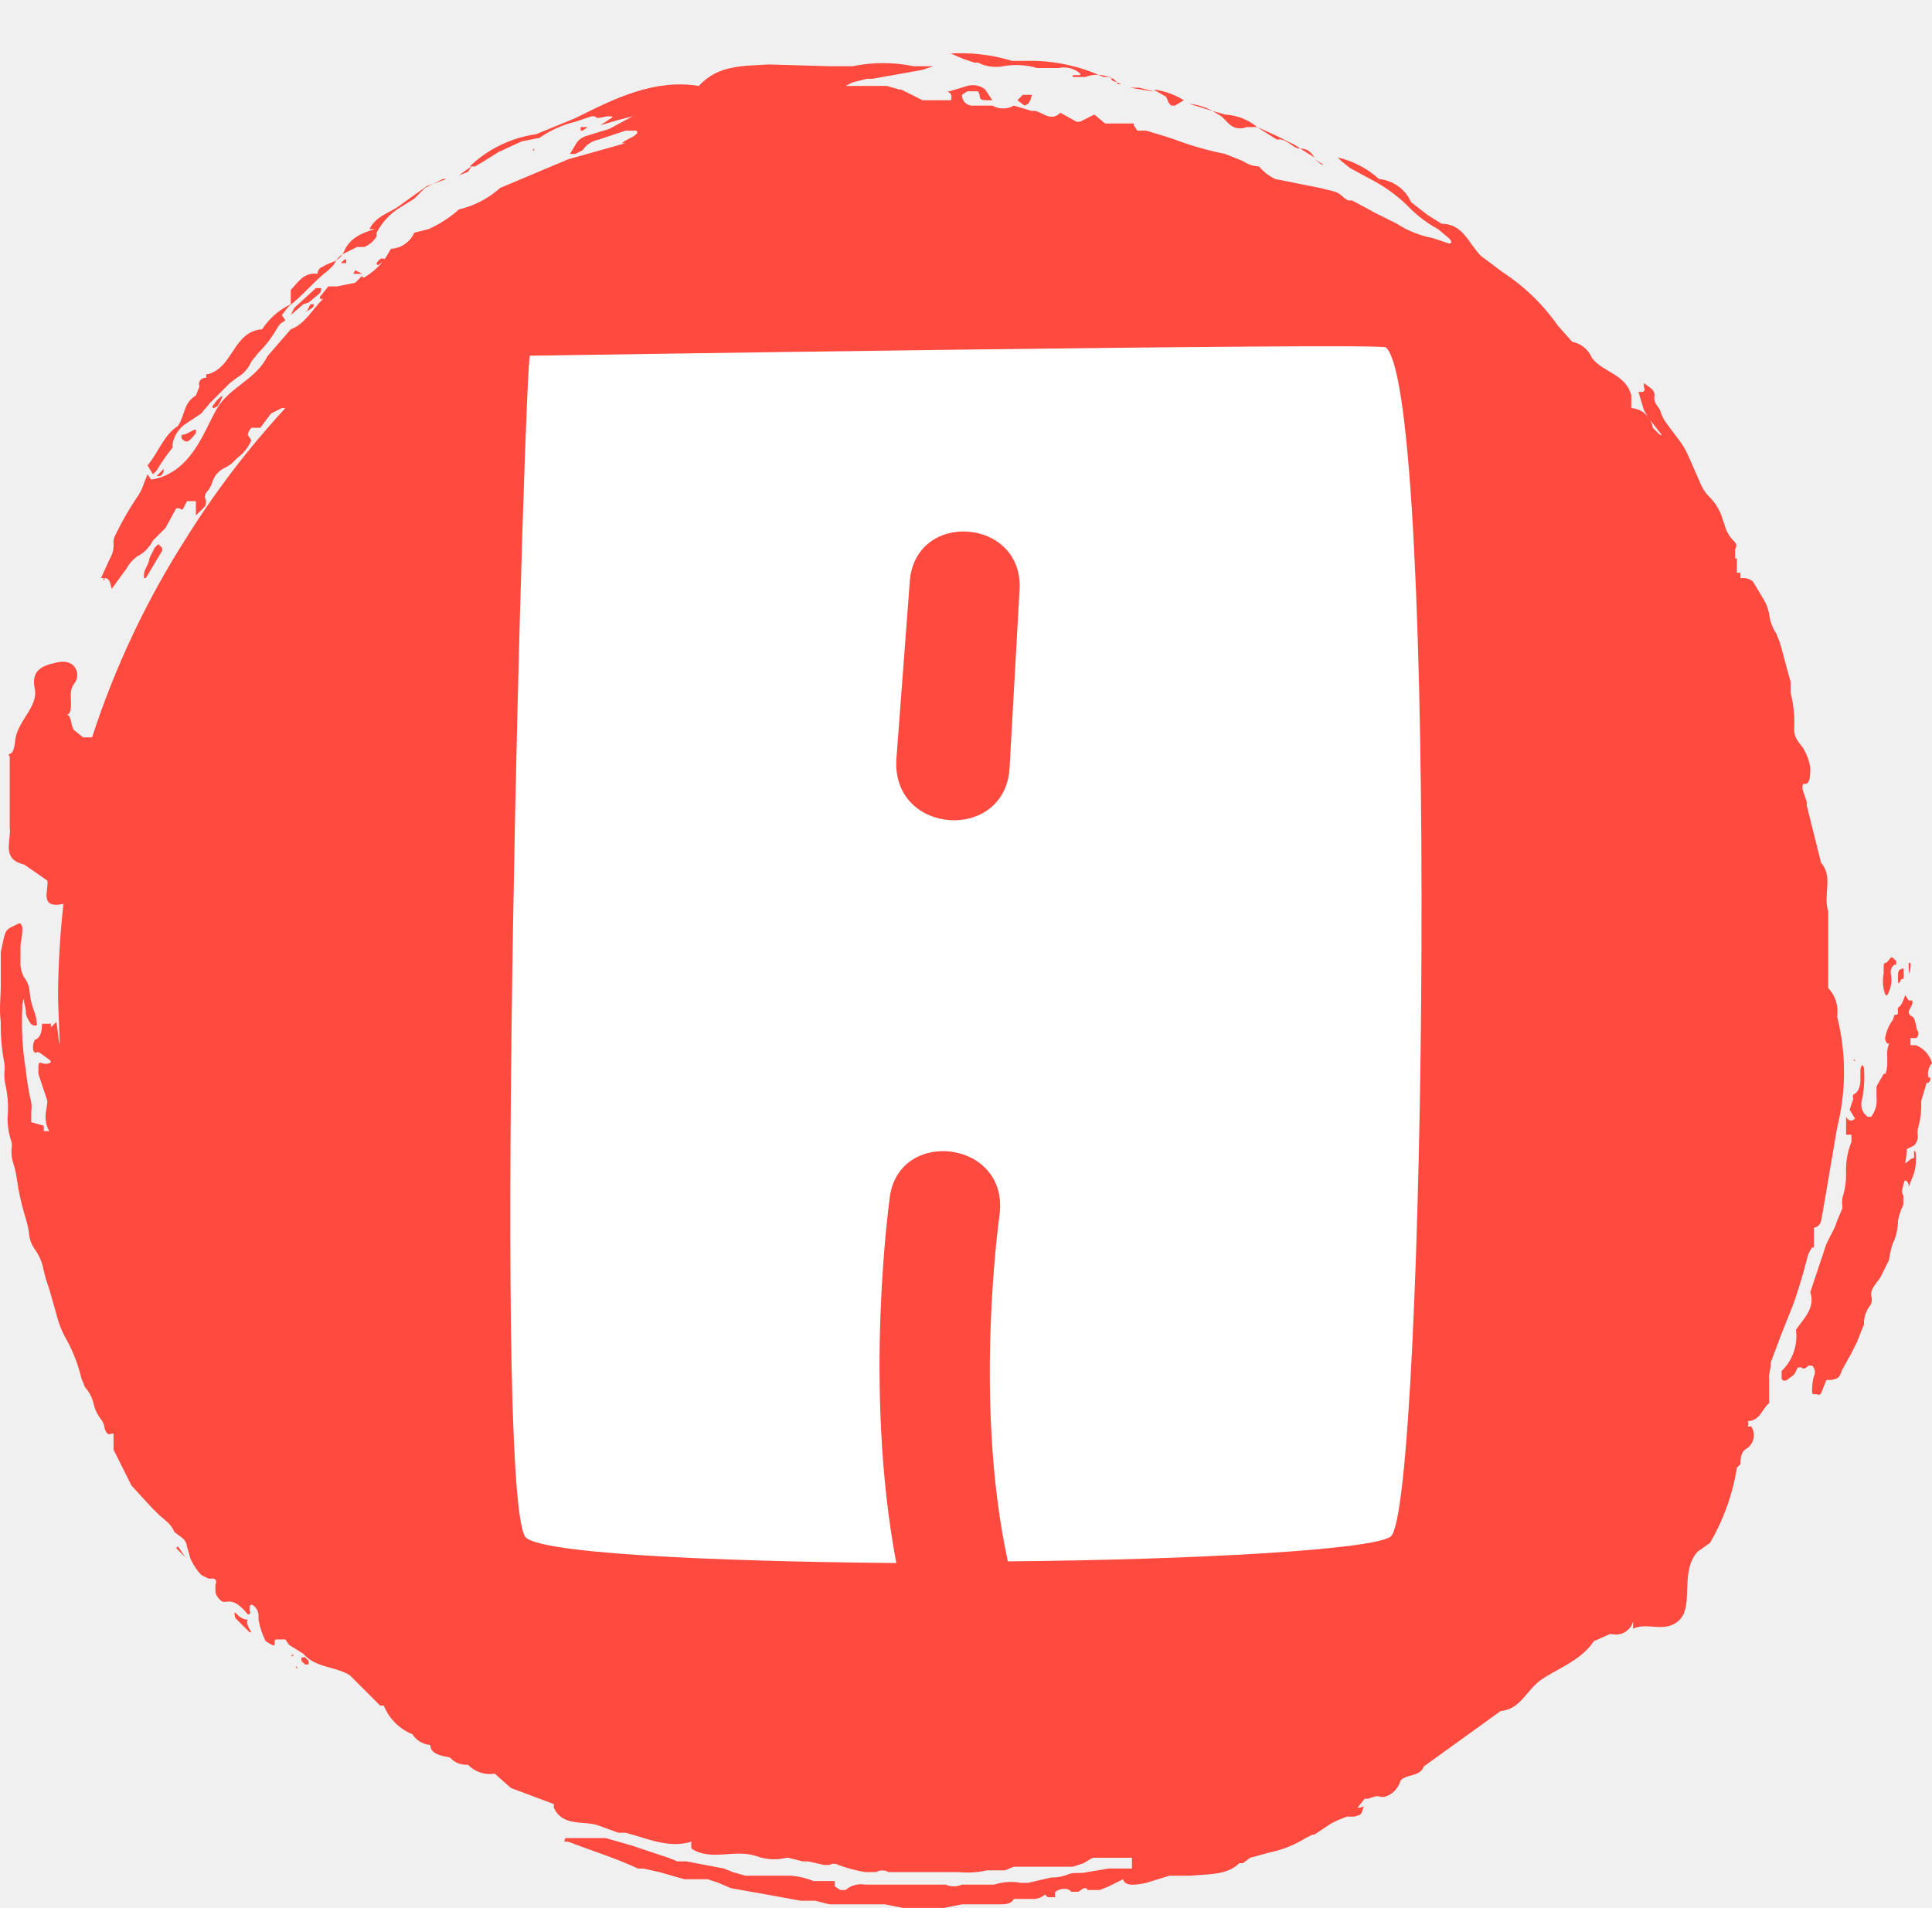
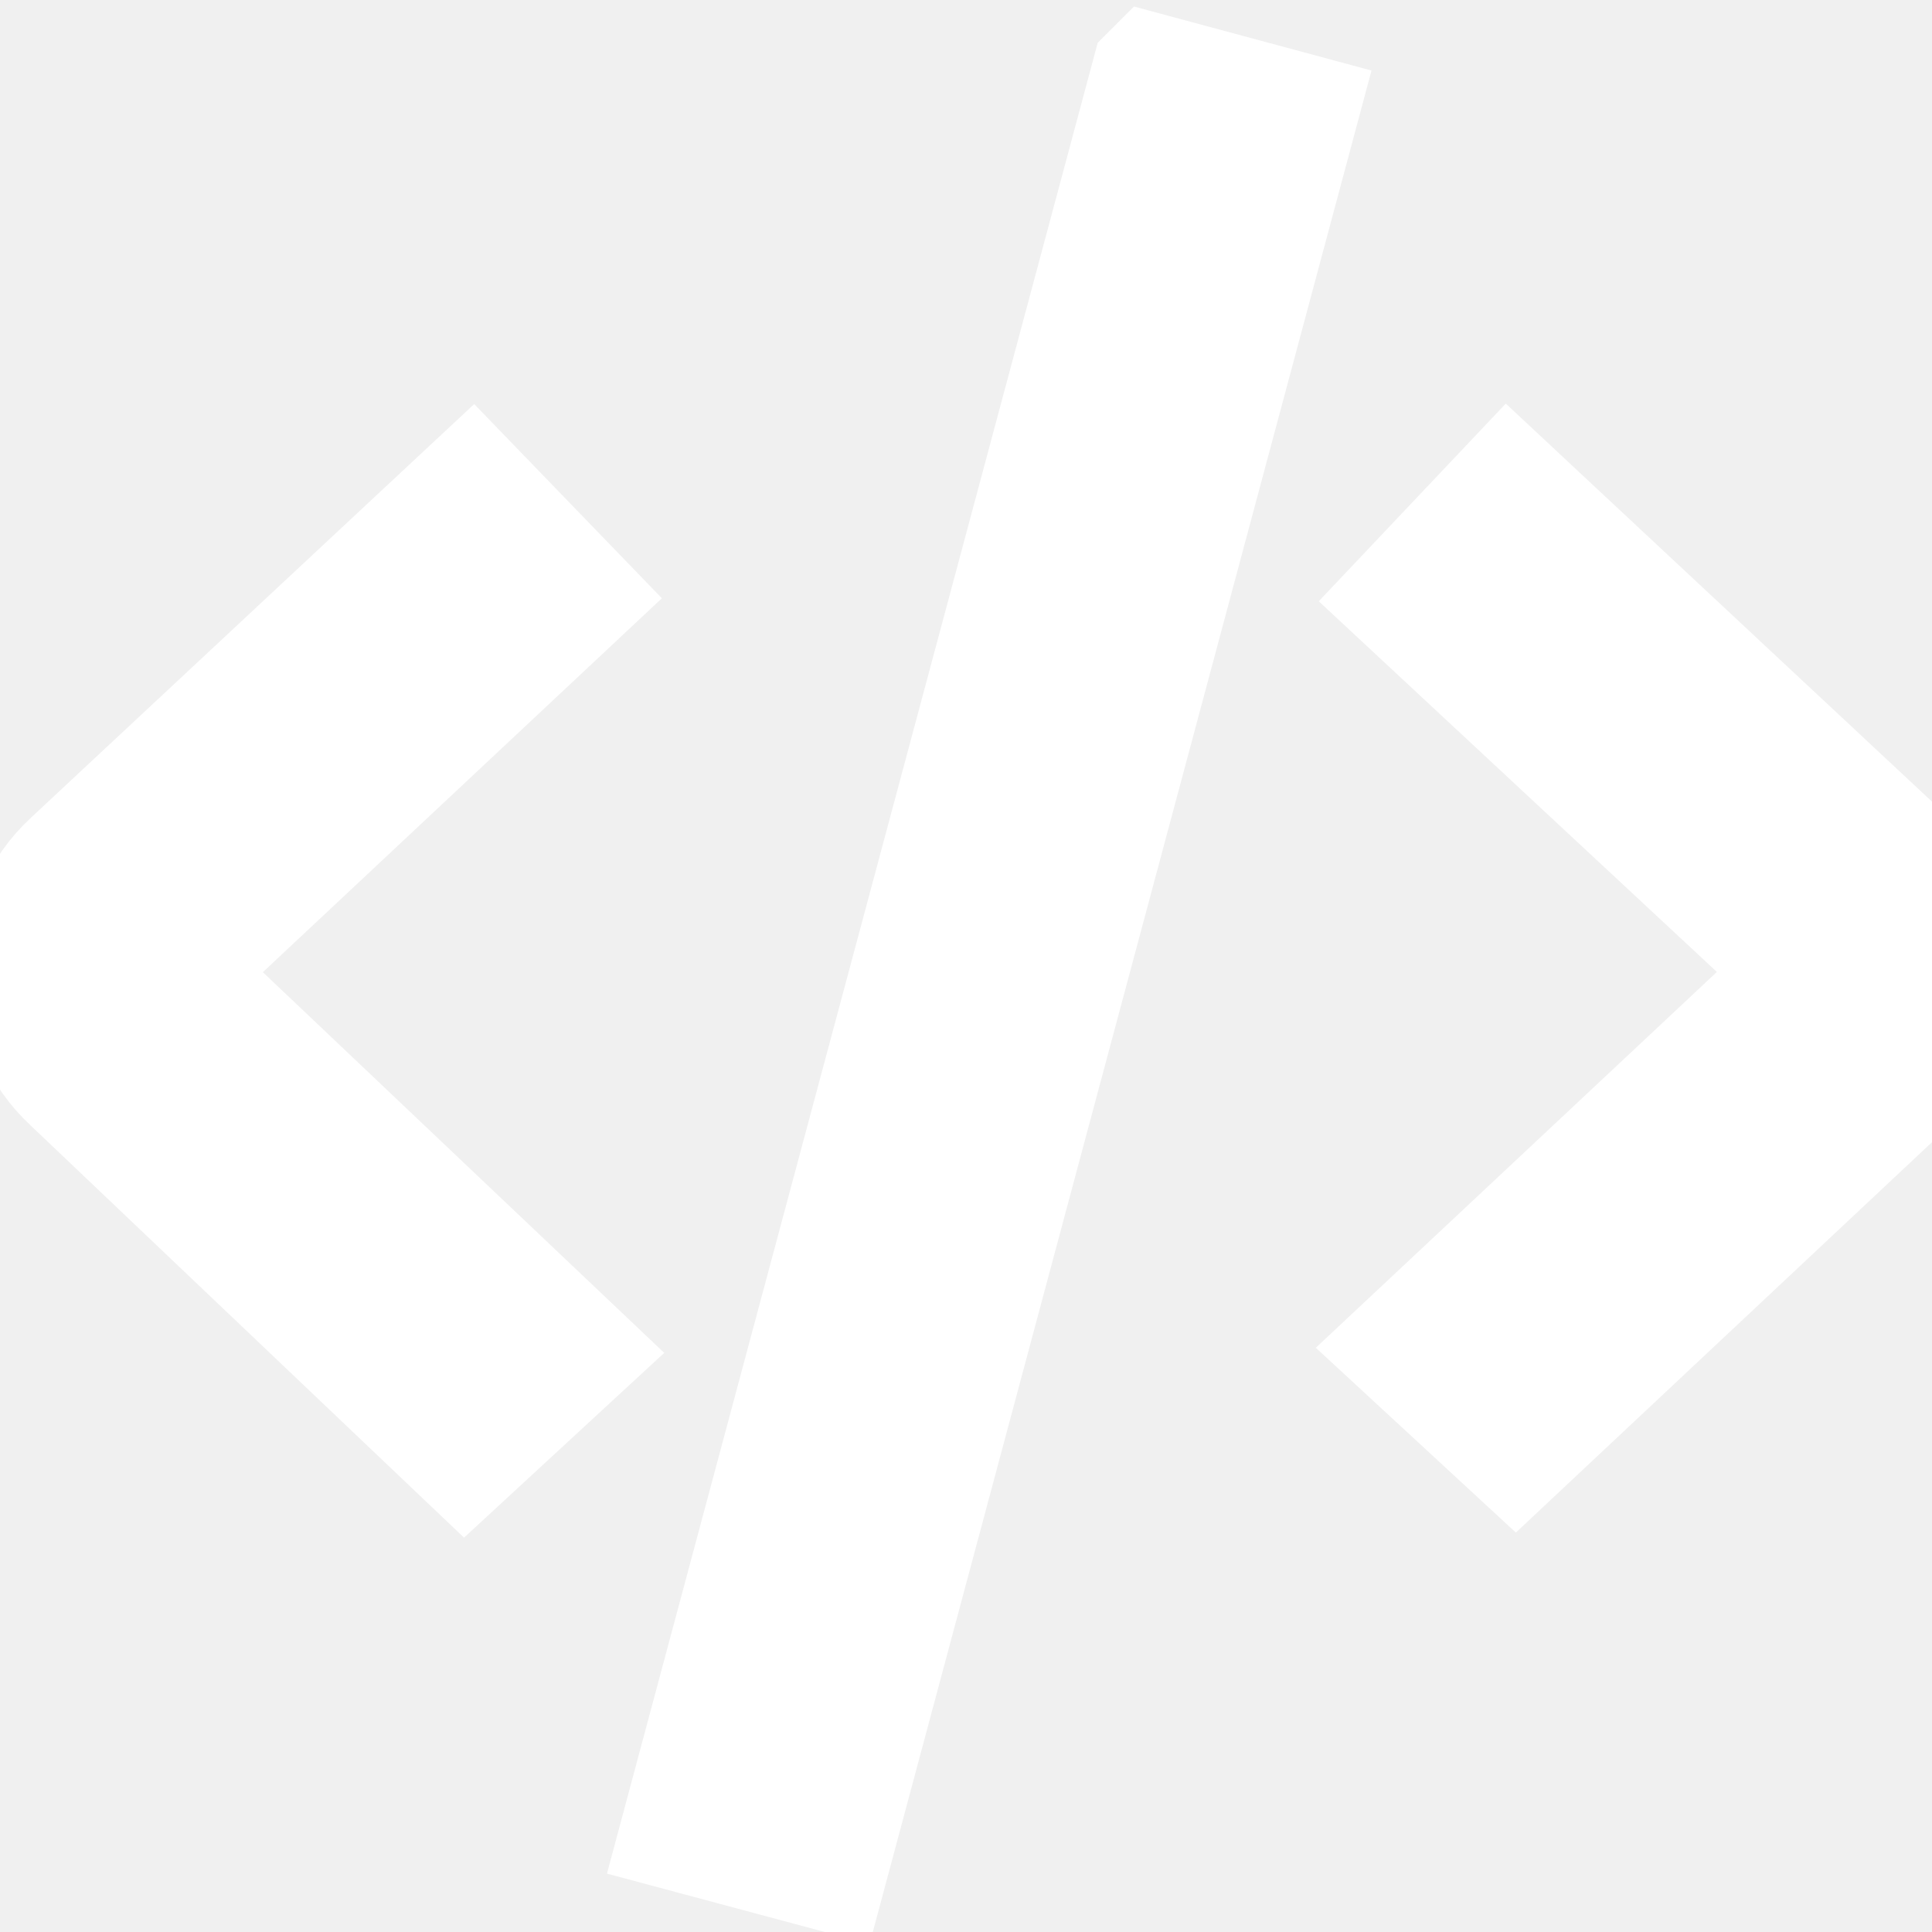
- <svg xmlns="http://www.w3.org/2000/svg" width="308.761" height="304.916" viewBox="0 0 106.008 104.687" class="css-1j8o68f" version="1.1" id="svg23">
-   <defs id="SvgjsDefs2684" />
-   <g id="SvgjsG2685" featurekey="rootContainer" transform="matrix(0.9820593,0,0,0.9820593,-0.05456052,0)" fill="#ff4a3f">
-     <g id="g17">
-       <path d="M19.8 15.3h.5l-.4-.2zm.5.1zm.8-.7c0 .1 0 .1.1.1l.4-.3c-.2-.1-.3-.1-.5.2zm.4-.2zm-4.1 2.3zm-.2.6l.3-.2c.1-.1.1-.2.1-.2h-.2l-.2.4c-.1-.1-.1 0 0 0zm2.2-2.9h-.1l-.2.2h.3zm-2.1 2.4l.6-.5c.1-.1.1-.2.1-.3h-.3l-1.2 1.1-.2.4.7-.6zm-1.1.8z" id="path3" />
-       <path d="M9.7 25v-.2a1.7 1.7 0 0 1 .7-1.1l.9-.6.5-.6.7-.7.4-.4.4-.3a1.9 1.9 0 0 0 .8-.9l.4-.5a5.9 5.9 0 0 0 1-1.3l.2-.3.3-.2-.2-.3.4-.5c.8-.6 1.4-1.4 2.2-2l.3-.3a1.4 1.4 0 0 1 .5-.6l.8-.4h.4a1.4 1.4 0 0 0 .7-.6V13a3.5 3.5 0 0 1 1.3-1.4l.8-.5.2-.2.4-.4 1-.5h.2l-1.1.4-1.4 1c-.6.5-1.4.6-1.8 1.4h.3c-.7.2-1.4.5-1.7 1.2s-.8.6-1.2.9a.4.4 0 0 0-.3.4c-.8-.1-1.1.5-1.5.9v.8a3.9 3.9 0 0 0-1.6 1.4c-1.6.1-1.6 2.1-3 2.5h-.1a.2.2 0 0 0 0 .2c-.3 0-.5.2-.4.5l-.2.5c-.7.4-.6 1.1-1 1.7-.8.5-1.1 1.5-1.7 2.2l.3.5.2-.2a11.6 11.6 0 0 1 .9-1.3zM53.9 3.3l.6.2h.2a2.2 2.2 0 0 0 1.4.2 4.1 4.1 0 0 1 1.9.1h1.2a1.4 1.4 0 0 1 1.2.3.1.1 0 0 1 0 .1H60a.1.1 0 0 0 0 .1h.7a1.8 1.8 0 0 1 1.3 0c.2 0 .1.1.2.2l.5.2h-.2c-.2-.4-.5-.4-.8-.4a9.7 9.7 0 0 0-4.3-.9h-.8A9.8 9.8 0 0 0 53 3h.2zm7.3 3.1zM50.3 4.7zm10.9 1.7h.2-.2zM19 14.7zm32.1-10zm17.6 2.2a.9.9 0 0 0 1 .2h.6a3.1 3.1 0 0 0-1.8-.7l-.7-.2.5.3zm-3.4-1.3c0 .1.1.2.2.3h.2l.5-.3a4.2 4.2 0 0 0-1.7-.6l.7.4zm7.4 2.7l.8.5c-.2-.3-.4-.5-.8-.5z" id="path5" />
-       <path d="M99 76.1l.6-1.6.6-1.5c.2-.5.6-1.8.8-2.6a1.7 1.7 0 0 1 .3-.7h.1v-1.1c.5-.1.4-.6.5-.9l.8-4.7a12.7 12.7 0 0 0 0-6.2 1.9 1.9 0 0 0-.5-1.6v-4.3c-.3-.9.3-1.9-.4-2.7L101 45a.4.4 0 0 0 0-.2l-.2-.6a.5.5 0 0 1 0-.4h.1c.3 0 .3-.5.3-.9a3 3 0 0 0-.4-1.1l-.3-.4a1.1 1.1 0 0 1-.2-.7 6.7 6.7 0 0 0-.2-2v-.6c-.2-.7-.4-1.5-.6-2.2l-.2-.5a2.5 2.5 0 0 1-.4-1.1 2.5 2.5 0 0 0-.3-.8l-.6-1a.8.8 0 0 0-.6-.2h-.1V32h-.2v-.8H97V31a.4.4 0 0 0 0-.1v-.2c.1-.2.1-.3-.1-.5a1.8 1.8 0 0 1-.4-.6l-.2-.6a2.9 2.9 0 0 0-.7-1.2 2.2 2.2 0 0 1-.5-.7l-.7-1.6a4.3 4.3 0 0 0-.6-1l-.6-.8a2.4 2.4 0 0 1-.4-.8l-.2-.3a.6.6 0 0 1-.1-.5.5.5 0 0 0-.2-.4l-.4-.3v.2c.1.2 0 .3-.1.3h-.2l.3 1 .3.5.7.9h-.1l-.2-.2-.2-.2a1.3 1.3 0 0 0-1.2-1.1v-.7c-.3-1.2-1.6-1.3-2.2-2.1a1.5 1.5 0 0 0-1.1-.9l-.8-.9a11.3 11.3 0 0 0-3.1-3l-.8-.6-.4-.3c-.7-.7-1-1.8-2.2-1.8l-.8-.5-.9-.7a2.2 2.2 0 0 0-1.8-1.3 5.1 5.1 0 0 0-2.3-1.2l.2.2.5.4 1.3.7a8.5 8.5 0 0 1 2.1 1.6 6.8 6.8 0 0 0 1.5 1.1l.6.5c.1.1.2.2.1.3H81l-.9-.3a5.6 5.6 0 0 1-2-.8l-1.2-.6-1.3-.7h-.2c-.3-.1-.4-.4-.8-.5l-.8-.2-2.5-.5a2.6 2.6 0 0 1-.9-.7 1.7 1.7 0 0 1-.9-.3l-1-.4a18.1 18.1 0 0 1-2.8-.8l-.6-.2-1-.3h-.5l-.2-.3v-.1h-1.6l-.6-.5-.4.2-.4.2h-.2l-.9-.5c-.6.6-1.1-.2-1.6-.1l-1-.3a1.2 1.2 0 0 1-1.2 0h-1.2a.6.6 0 0 1-.5-.6l.3-.2h.6a.7.7 0 0 1 .1.3c0 .2.2.2.5.2h.2l-.4-.6a1.1 1.1 0 0 0-1-.2l-1 .3H53c.3.2.2.3.2.5h-1.6l-.4-.2-.8-.4h-.1l-.7-.2h-2.3l.4-.2.8-.2h.3l1.7-.3 1.1-.2.6-.2h-1.1a8.4 8.4 0 0 0-3.4 0h-1.3L43 3.6c-1.4.1-2.8 0-3.9 1.2-2.5-.4-4.7.7-6.9 1.8l-2.2.9a6.7 6.7 0 0 0-3.7 1.8h.3l.5-.3.8-.5 1.3-.6 1-.2a6 6 0 0 1 2-.9l.9-.3h.2c.1.2.5 0 .7 0h.2c.1 0 .1.1 0 .1l-.6.4 1-.3.8-.2-1.3.7-1.3.4a1 1 0 0 0-.6.5l-.3.5h.3l.4-.2a1.4 1.4 0 0 1 .9-.6l1.5-.5h.5a.1.1 0 0 1 .1.2c-.2.2-.6.3-.8.5h.2l-3.2.9-3.8 1.6a5.2 5.2 0 0 1-2.3 1.2 6.6 6.6 0 0 1-1.7 1.1l-.8.2a1.5 1.5 0 0 1-1.3.9l-.3.5a3.7 3.7 0 0 1-1.2 1.1h-.1v-.1l-.2.2-.2.2-1 .2h-.5l-.4.5c-.1.1-.1.2 0 .2h.1c-.6.6-1 1.4-1.8 1.7L15 19.9c-.6 1.2-1.8 1.6-2.6 2.6s-1.4 3.9-3.9 4.3l-.2-.3-.2.5a2.7 2.7 0 0 1-.4.8 16.9 16.9 0 0 0-1.2 2.1.8.8 0 0 0-.1.5 1.4 1.4 0 0 1-.2.8l-.5 1.1h.2c.3 0 .3.3.4.6l.8-1.1a2.2 2.2 0 0 1 .6-.7 2 2 0 0 0 .9-.9l.3-.3.4-.4.6-1.1h.2c.1.1.1.1.2 0l.2-.4h.5v.8l.5-.5a.5.5 0 0 0 0-.5.4.4 0 0 1 .1-.3 1.5 1.5 0 0 0 .3-.5 1.3 1.3 0 0 1 .8-.9l.3-.2.3-.3a2.4 2.4 0 0 0 .8-1l-.2-.3c0-.1.1-.3.2-.4h.5l.6-.8.6-.3h.2a48.8 48.8 0 0 0-5.5 7.2h-.1.1a48.4 48.4 0 0 0-5.3 11.2h-.5l-.5-.4c-.2-.2-.1-.7-.4-.9h.1c.3-.5-.1-1.2.3-1.7s.1-1.4-.9-1.2-1.5.5-1.3 1.5-1 1.8-1.1 2.9-.5.5-.3.9v3.9c.1.8-.5 1.8.8 2.1l1.3.9c.1.5-.5 1.6.9 1.3a49.2 49.2 0 0 0-.3 5c0 1.1.1 2.2.1 3.3v-.4c-.1-.4-.1-.8-.2-1.3l-.3.3v-.2h-.5c0 .5-.1.8-.4.9a.9.9 0 0 0-.1.5c0 .1.1.3.2.2s.4.2.7.4-.2.3-.4.2-.2.1-.2.3v.3l.5 1.5c0 .3-.1.6-.1.9a1.7 1.7 0 0 0 .2.8h-.3v-.3l-.7-.2v-.6a1.5 1.5 0 0 0 0-.5 14.6 14.6 0 0 1-.3-1.8 16.6 16.6 0 0 1-.2-3.5.9.9 0 0 1 .1-.5v.2a2.9 2.9 0 0 1 .1.5.8.8 0 0 0 .1.4c.1.2.2.4.4.4s.1-.1.1-.2a2.1 2.1 0 0 0-.1-.5 4.2 4.2 0 0 1-.3-1.3 1.5 1.5 0 0 0-.3-.7 1.6 1.6 0 0 1-.2-.9v-.8c0-.3.1-.6.1-.9a.5.5 0 0 0-.1-.4h-.1c-.8.4-.7.2-1 1.6V55c0 .7-.1 1.4 0 2.1a10.8 10.8 0 0 0 .2 2.3 1.8 1.8 0 0 1 0 .5 3.1 3.1 0 0 0 .1.9 5.9 5.9 0 0 1 .1 1.3 3.9 3.9 0 0 0 .2 1.7 1.2 1.2 0 0 1 0 .4 2.1 2.1 0 0 0 .1.8 4.9 4.9 0 0 1 .2.9 14 14 0 0 0 .5 2.2 5 5 0 0 1 .2 1 1.7 1.7 0 0 0 .3.7 2.9 2.9 0 0 1 .5 1.2 8.5 8.5 0 0 0 .3 1l.4 1.4a5.4 5.4 0 0 0 .6 1.5 8.5 8.5 0 0 1 .8 2.1l.2.5a2.1 2.1 0 0 1 .5 1 2.1 2.1 0 0 0 .4.8 1 1 0 0 1 .2.5c.1.3.2.4.4.3h.1v.9l.5 1 .5 1 1.1 1.2.4.4c.3.3.7.5.9 1l.4.3a.7.7 0 0 1 .3.5l.2.7a3.3 3.3 0 0 0 .6.9l.4.2h.3a.2.2 0 0 1 .1.3 2.5 2.5 0 0 0 0 .5.9.9 0 0 0 .4.5h.2c.4-.1.8.2 1.2.7h.1c0-.1.1-.1 0-.2v-.2c0-.1.1-.2.2-.1a.7.7 0 0 1 .3.6v.2a4.3 4.3 0 0 0 .4 1.2c.5.3.5.3.5.1s0-.2.2-.2h.4l.2.3.8.5c.7.8 1.8.7 2.6 1.2l1.7 1.7h.2a2.9 2.9 0 0 0 1.6 1.6 1.3 1.3 0 0 0 1 .6c0 .5.6.6 1.1.7a1.2 1.2 0 0 0 .8.4h.2a1.7 1.7 0 0 0 1.5.5l.9.8 2.4.9v.2c.5 1.1 1.7.7 2.5 1l1.1.4h.4c1.2.3 2.4.9 3.7.5a.7.7 0 0 0 0 .4c1.1.7 2.4 0 3.6.4a2.9 2.9 0 0 0 1.7.1h.1l.8.2h.3l.9.2h.3a.5.5 0 0 1 .5 0 7.9 7.9 0 0 0 1.5.4h.6a.7.7 0 0 1 .7 0h3.9a5 5 0 0 0 1.6-.1h1l.5-.2H60l.6-.2.5-.3h2.2v.6H62l-1.2.2c-.4.1-.7 0-1 .1a2.4 2.4 0 0 1-1 .2l-1.3.3h-.4a3.1 3.1 0 0 0-1.5.1h-1.8a1.1 1.1 0 0 1-.9 0h-4.5a1.3 1.3 0 0 0-1.1.3H47l-.3-.2v-.3h-1.2a4.1 4.1 0 0 0-1.3-.3h-2.5l-.7-.2-.5-.2-2.1-.4h-.5l-.5-.2-2.1-.7-1.4-.4h-2.2c-.1 0-.1.1-.1.2h.2c1.3.5 2.6.9 3.9 1.5h.3l.9.2 1.4.4h1.3l.6.2.7.3 1.7.3 1.1.2 1.1.2h.8l.8.2h3.1l1 .2h2.3l1-.2H56c.4 0 .6-.1.7-.3h1a1 1 0 0 0 .8-.3c-.1.1 0 .1.1.2h.4v-.2c0-.1 0-.1.2-.2s.6-.1.7.1h.4l.3-.2c.2 0 .2 0 .2.1h.7l.5-.2.8-.4c.1.3.4.4 1.3.2l1.3-.4h1.2c.9-.1 2 0 2.7-.7h.2l.4-.3 1.1-.3a6.1 6.1 0 0 0 2-.8l.4-.2h.1l.9-.6.4-.2.5-.2h.4c.4-.1.4-.1.5-.4s0-.1-.2-.1h-.1l.4-.5h.2c.3-.1.5-.2.7-.1h.2a1.3 1.3 0 0 0 .9-.9c.3-.4 1.1-.2 1.3-.8l4.3-3.1c1.1-.1 1.4-1.1 2.2-1.7s2.3-1.1 3-2.2l.9-.4h.1a1 1 0 0 0 1.2-.7v.4c.8-.4 1.8.3 2.6-.5s0-2.7 1-3.8l.7-.5a12.1 12.1 0 0 0 1.5-4.2l.2-.2c0-.3 0-.7.4-.9a.9.9 0 0 0 .2-1.2h-.2a.3.3 0 0 0 0-.3c.7 0 .8-.7 1.2-1V77a.5.5 0 0 1 0-.2 3.8 3.8 0 0 0 .1-.7zM5.9 32.2z" id="path7" />
-       <path d="M26.4 9.3l-.3.2-.4.3.5-.2zm6.1-2h.1l.3-.2h-.4zm-2.6 1l-.1.1h.1v-.1zm-1.5 1.4zm1.3-.2zm-6.3 3.1zM9.2 26.2l-.4.4H9a.4.4 0 0 0 .2-.4zm3-3.5a2.1 2.1 0 0 0 .3-.6 1.5 1.5 0 0 0-.5.5c-.1.1-.1.2 0 .2zM11 24.2V24c-.2 0-.5.3-.8.3v.2c.3.3.4.2.8-.3zm3 66.2zM73.9 9.2h.1l-.5-.3zm-2.5-1.4c.5-.1.8.4 1.2.5h.1l-.3-.2-1-.5-1.1-.5.3.2zM52.8 3.1zm11.7 2h-.1l-1.2-.2h.5zm2 .7l1.3.4a3.3 3.3 0 0 0-1.3-.4zm-9 0a1 1 0 0 0 .2-.5h-.5l-.3.3.4.3zm9 1.6zM49.9 4.2zm2.9.7zM48.5 4zm13.8 2.1a.5.5 0 0 0 0 .1zm44.8 52.3h-.3V58h.3c.1 0 .2-.3.1-.4s-.1-.7-.3-.8a.3.3 0 0 1-.2-.3l.2-.4a.4.4 0 0 0 0-.2h-.2l-.2-.3c-.1.3-.2.6-.4.7a.5.5 0 0 0 0 .2c0 .1 0 .2-.1.2h-.1a1.1 1.1 0 0 1-.1.3 2.3 2.3 0 0 0-.4.9.4.4 0 0 0 .1.4h.1a1.7 1.7 0 0 0-.1.8v.4a1.8 1.8 0 0 1-.1.5h-.1l-.4.7v.6a1.5 1.5 0 0 1-.3 1.1h-.2l-.2-.2a.9.9 0 0 1-.1-.8 6.5 6.5 0 0 0 .1-1.7c0-.1-.1-.2-.1-.2a.5.5 0 0 0-.1.3v.6c0 .2-.1.6-.3.7s-.1.2-.1.3l-.2.6.3.5c-.2.2-.4.1-.5-.1v1h.3v.4a4.2 4.2 0 0 0-.3 1.4 3.3 3.3 0 0 0 0 .4 4 4 0 0 1-.2 1.3 2 2 0 0 0 0 .6l-.3.7a3.2 3.2 0 0 1-.3.7l-.3.6-.9 2.7c.3.9-.4 1.5-.8 2.1a2.7 2.7 0 0 1-.8 2.3v.4c0 .1.1.2.3.1l.4-.3.2-.4h.2c.1.1.2.1.4-.1h.2a.5.5 0 0 1 .1.6 2.9 2.9 0 0 0-.1.8c0 .1 0 .2.1.2h.2c.1.1.2 0 .3-.3l.2-.5h.3c.4-.1.4-.1.6-.6l.5-.9.3-.6.4-1a1.6 1.6 0 0 1 .3-1 .6.6 0 0 0 .1-.6c0-.2 0-.3.2-.6l.3-.4.5-1a4.7 4.7 0 0 1 .2-.9 3 3 0 0 0 .3-1.3 3.8 3.8 0 0 1 .3-.9v-.5c-.1-.2-.1-.2 0-.6s.1-.2.2-.2a.4.4 0 0 1 .1.3l.2-.5a2.3 2.3 0 0 0 .2-.9v-.3c0-.1 0-.3-.1-.3v.4c-.2 0-.3.2-.5.3a6.4 6.4 0 0 0 .1-.8l.4-.2a.7.7 0 0 0 .2-.6 1.4 1.4 0 0 1 0-.3 4.8 4.8 0 0 0 .2-1.4v-.2l.3-1h.1a.3.3 0 0 0 .1-.3h-.1a.9.9 0 0 1 .2-.8 1.5 1.5 0 0 0-.9-1zm-1.2 7.8zm-.2-9.9zm0 0zM9.1 30.8a.3.3 0 0 0 0-.2l-.2-.2-.2.2-.3.6c0 .3-.3.6-.3.9v.2h.1zm96.3 24.8h.1a1.7 1.7 0 0 0 .2-1.2.5.5 0 0 1 .2-.5h.1v-.2l-.2-.2h-.1c-.1.1-.2.3-.3.3s-.1.1-.1.3v.3a2.2 2.2 0 0 0 .1 1.2zM13.2 90.1c-.1 0 0 .2 0 .3l.8.8h.1c-.2-.3-.3-.6-.2-.7a.9.9 0 0 1-.5-.2zm.8.3zm92.3-35.7h.1a2 2 0 0 0 0-.6c-.3.1-.3.1-.3.6s.1.1.2 0z" id="path9" />
-       <path d="M106.7 62a.6.6 0 0 0 .1-.5c0-.1-.1-.2-.1-.1h-.2v.2c0 .4.1.5.2.4zm.1-8.2h-.1v.6a1 1 0 0 0 .1-.6zM17.1 92.6h-.2v.2l.2.2h.2v-.2zm86.6-33.3c0-.1 0-.1-.1-.1zM9.9 86.5l.5.5-.4-.6z" id="path11" />
-       <circle cx="10.5" cy="87.1" transform="rotate(-24.8 10.4 87.159)" id="circle13" />
-       <path d="M9.7 30.1h-.1v.2-.2h.1zm83.2-6.6l-.2-.3h-.1zm-14.7 77.1zM5.9 32.2zm-.1.2a.3.3 0 0 0 .1-.2v.2zm1.9-4.9zM61.5 2.4zm42.8 58.2v.1-.1zM16.4 92.5h-.1c.1.1.2 0 .1-.1zm.2.7h.1l-.1-.1v.1zm73.9-71.3zm15.2 34.4zM14.6 91.7zm92.1-37zm-.8 11.4zM34.6 0z" id="path15" />
-     </g>
-   </g>
-   <g id="SvgjsG2686" featurekey="nameFeature-0" transform="matrix(2.284354,0,0,2.284354,27.98006,-5.60952)" fill="#ffffff">
-     <path d="M9.6 16.48 l-0.32 4.24 c-0.08 1.8 2.6 1.96 2.72 0.2 l0.24 -4.28 c0.12 -1.76 -2.56 -1.96 -2.64 -0.16 z M0.48 11 l0 0 c0.04 0 20.48 -0.32 20.56 -0.2 c1.28 1.12 0.96 27.8 0.12 28.56 c-0.4 0.32 -4.64 0.56 -9.2 0.6 c-0.84 -3.84 -0.2 -8.32 -0.2 -8.32 c0.24 -1.8 -2.44 -2.12 -2.64 -0.4 c0 0.04 -0.64 4.52 0.16 8.76 c-4.56 -0.04 -8.68 -0.24 -8.92 -0.64 c-0.8 -1.44 0 -28.28 0.12 -28.36 z" id="path20" />
+ <svg xmlns="http://www.w3.org/2000/svg" fill="#ffffff" width="800px" height="800px" viewBox="0 0 16 16" stroke="#ffffff">
+   <g id="SVGRepo_bgCarrier" stroke-width="0" />
+   <g id="SVGRepo_tracerCarrier" stroke-linecap="round" stroke-linejoin="round" />
+   <g id="SVGRepo_iconCarrier">
+     <path d="m9.539.613-3.9 14.55 1.209.324L10.746.937 9.54.612zm-5.63 3.434L.598 7.137a1.24 1.24 0 0 0 0 1.821l3.25 3.091.921-.85-3.321-3.15 3.321-3.112-.86-.89zm11.893 3.091-3.31-3.091-.861.91 3.32 3.091-3.32 3.111.92.85 3.251-3.05a1.242 1.242 0 0 0 0-1.821z" />
  </g>
</svg>
